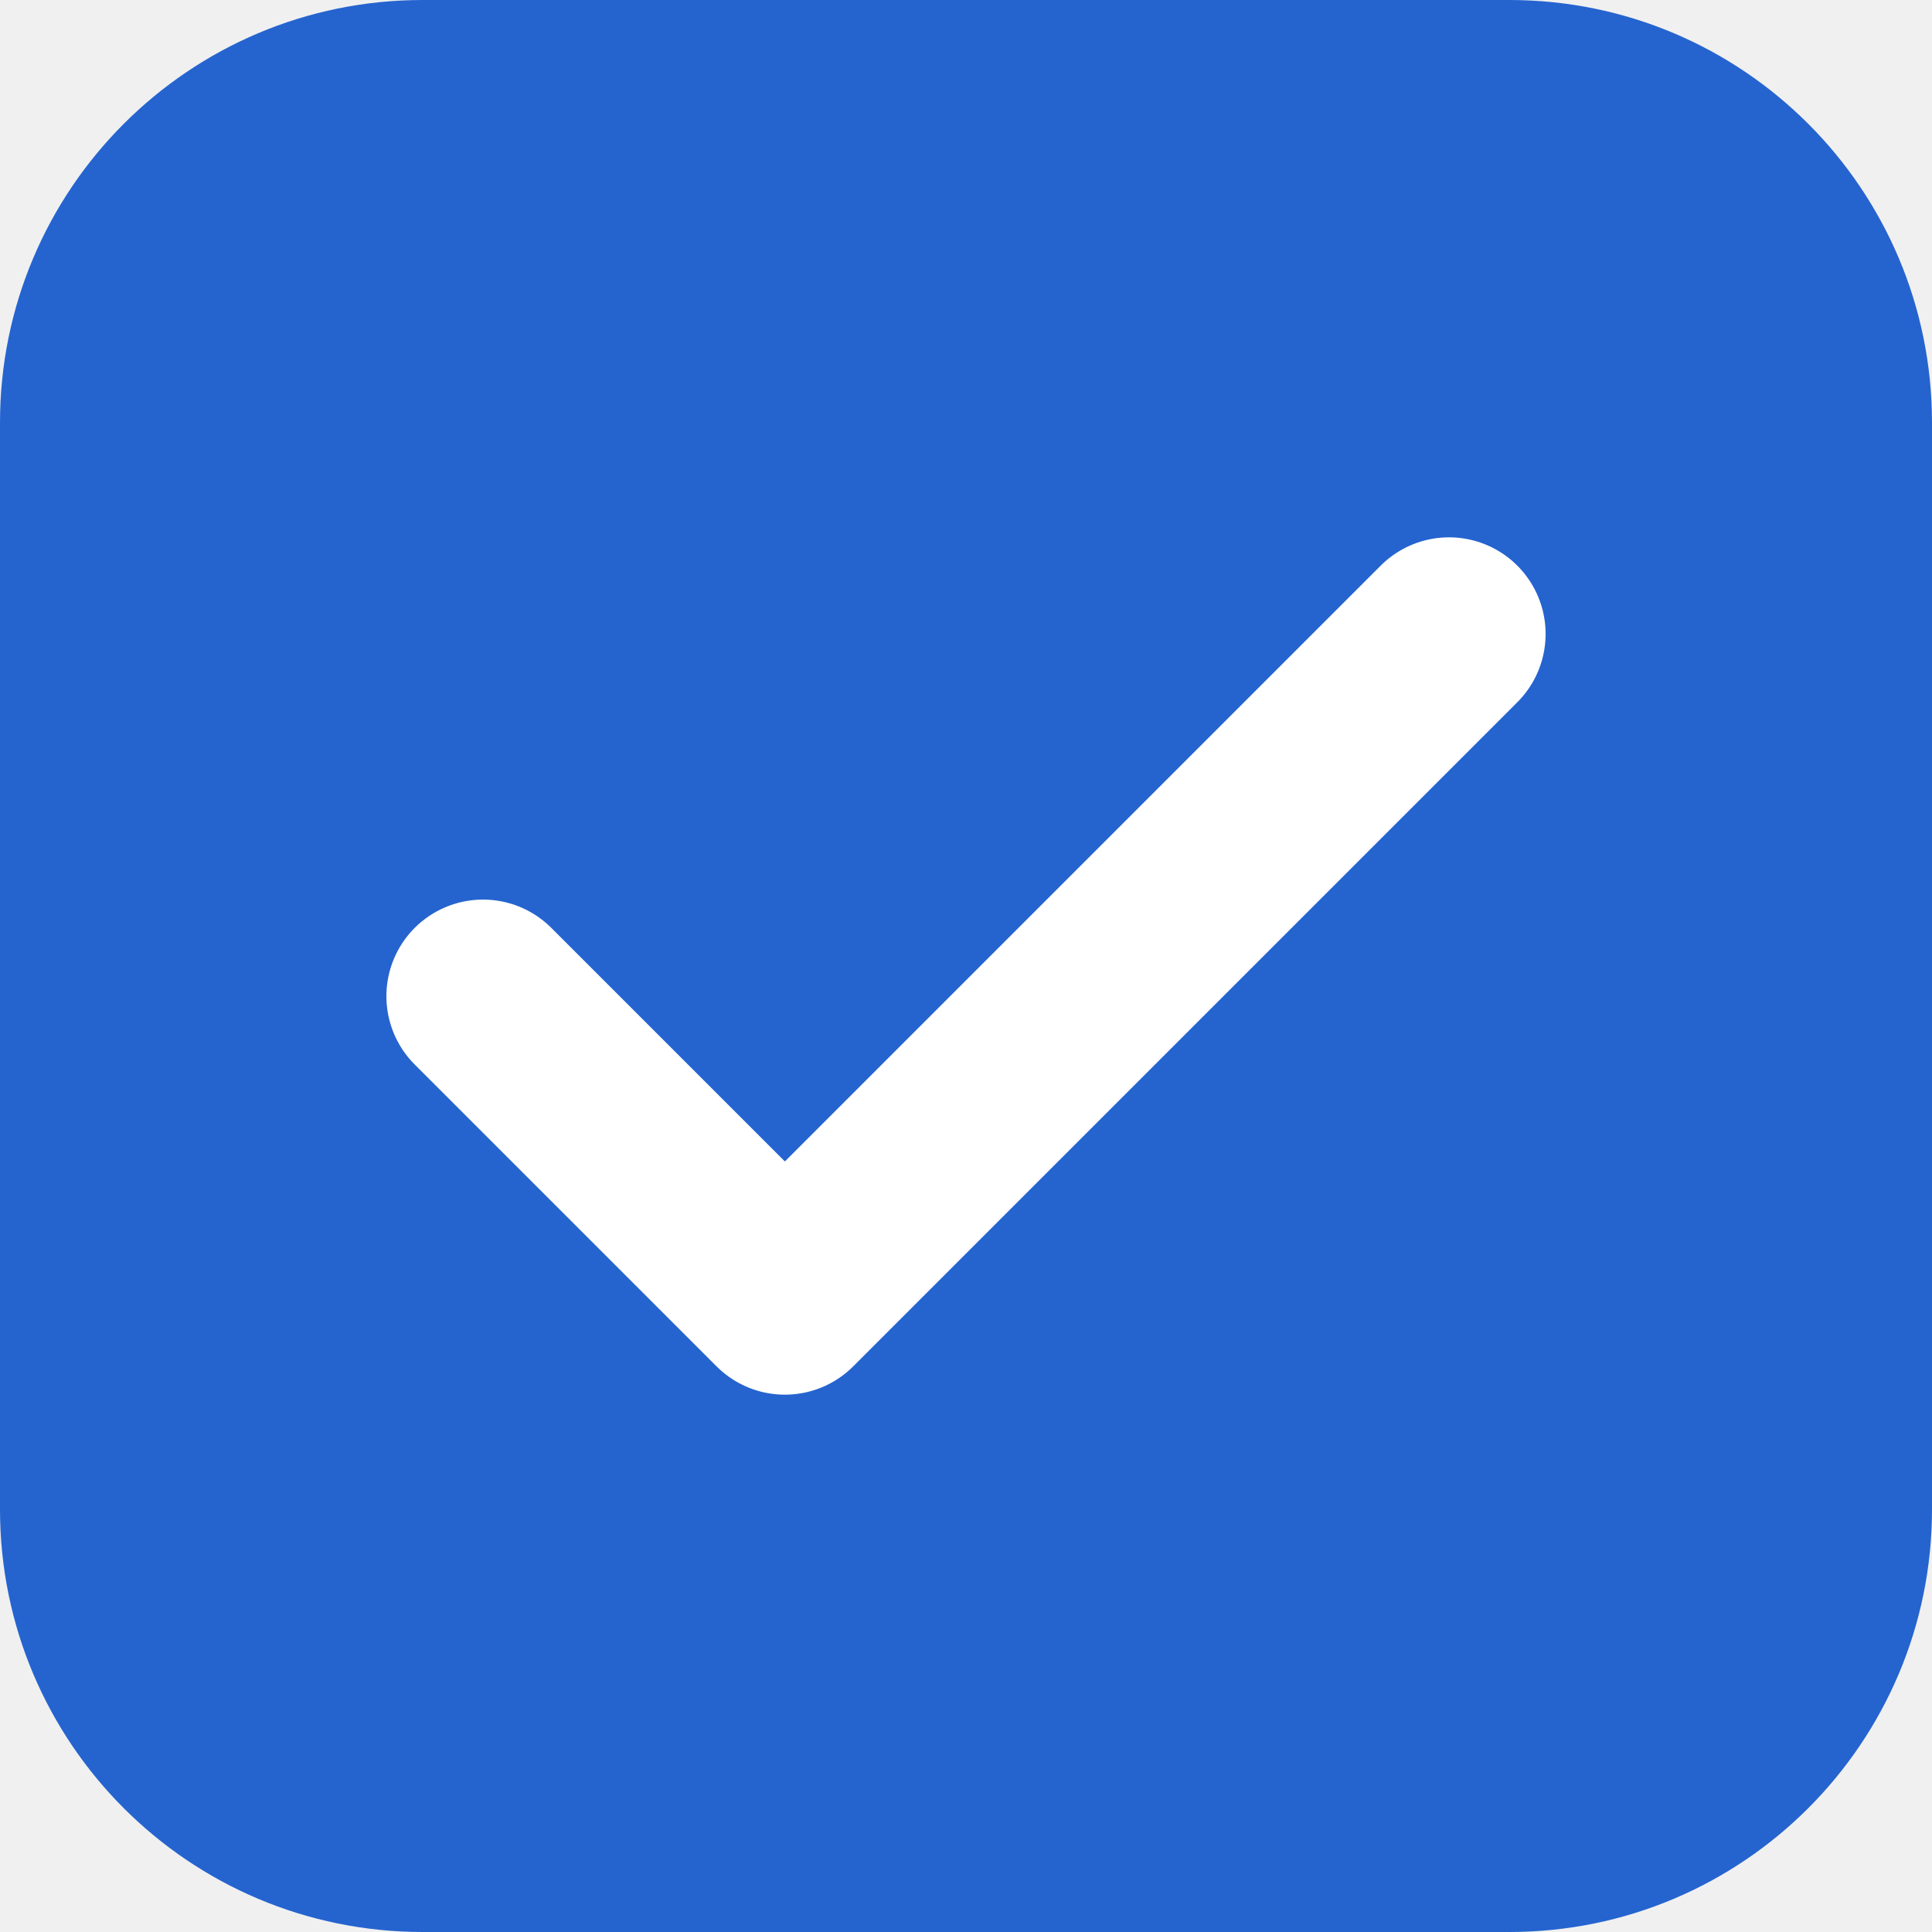
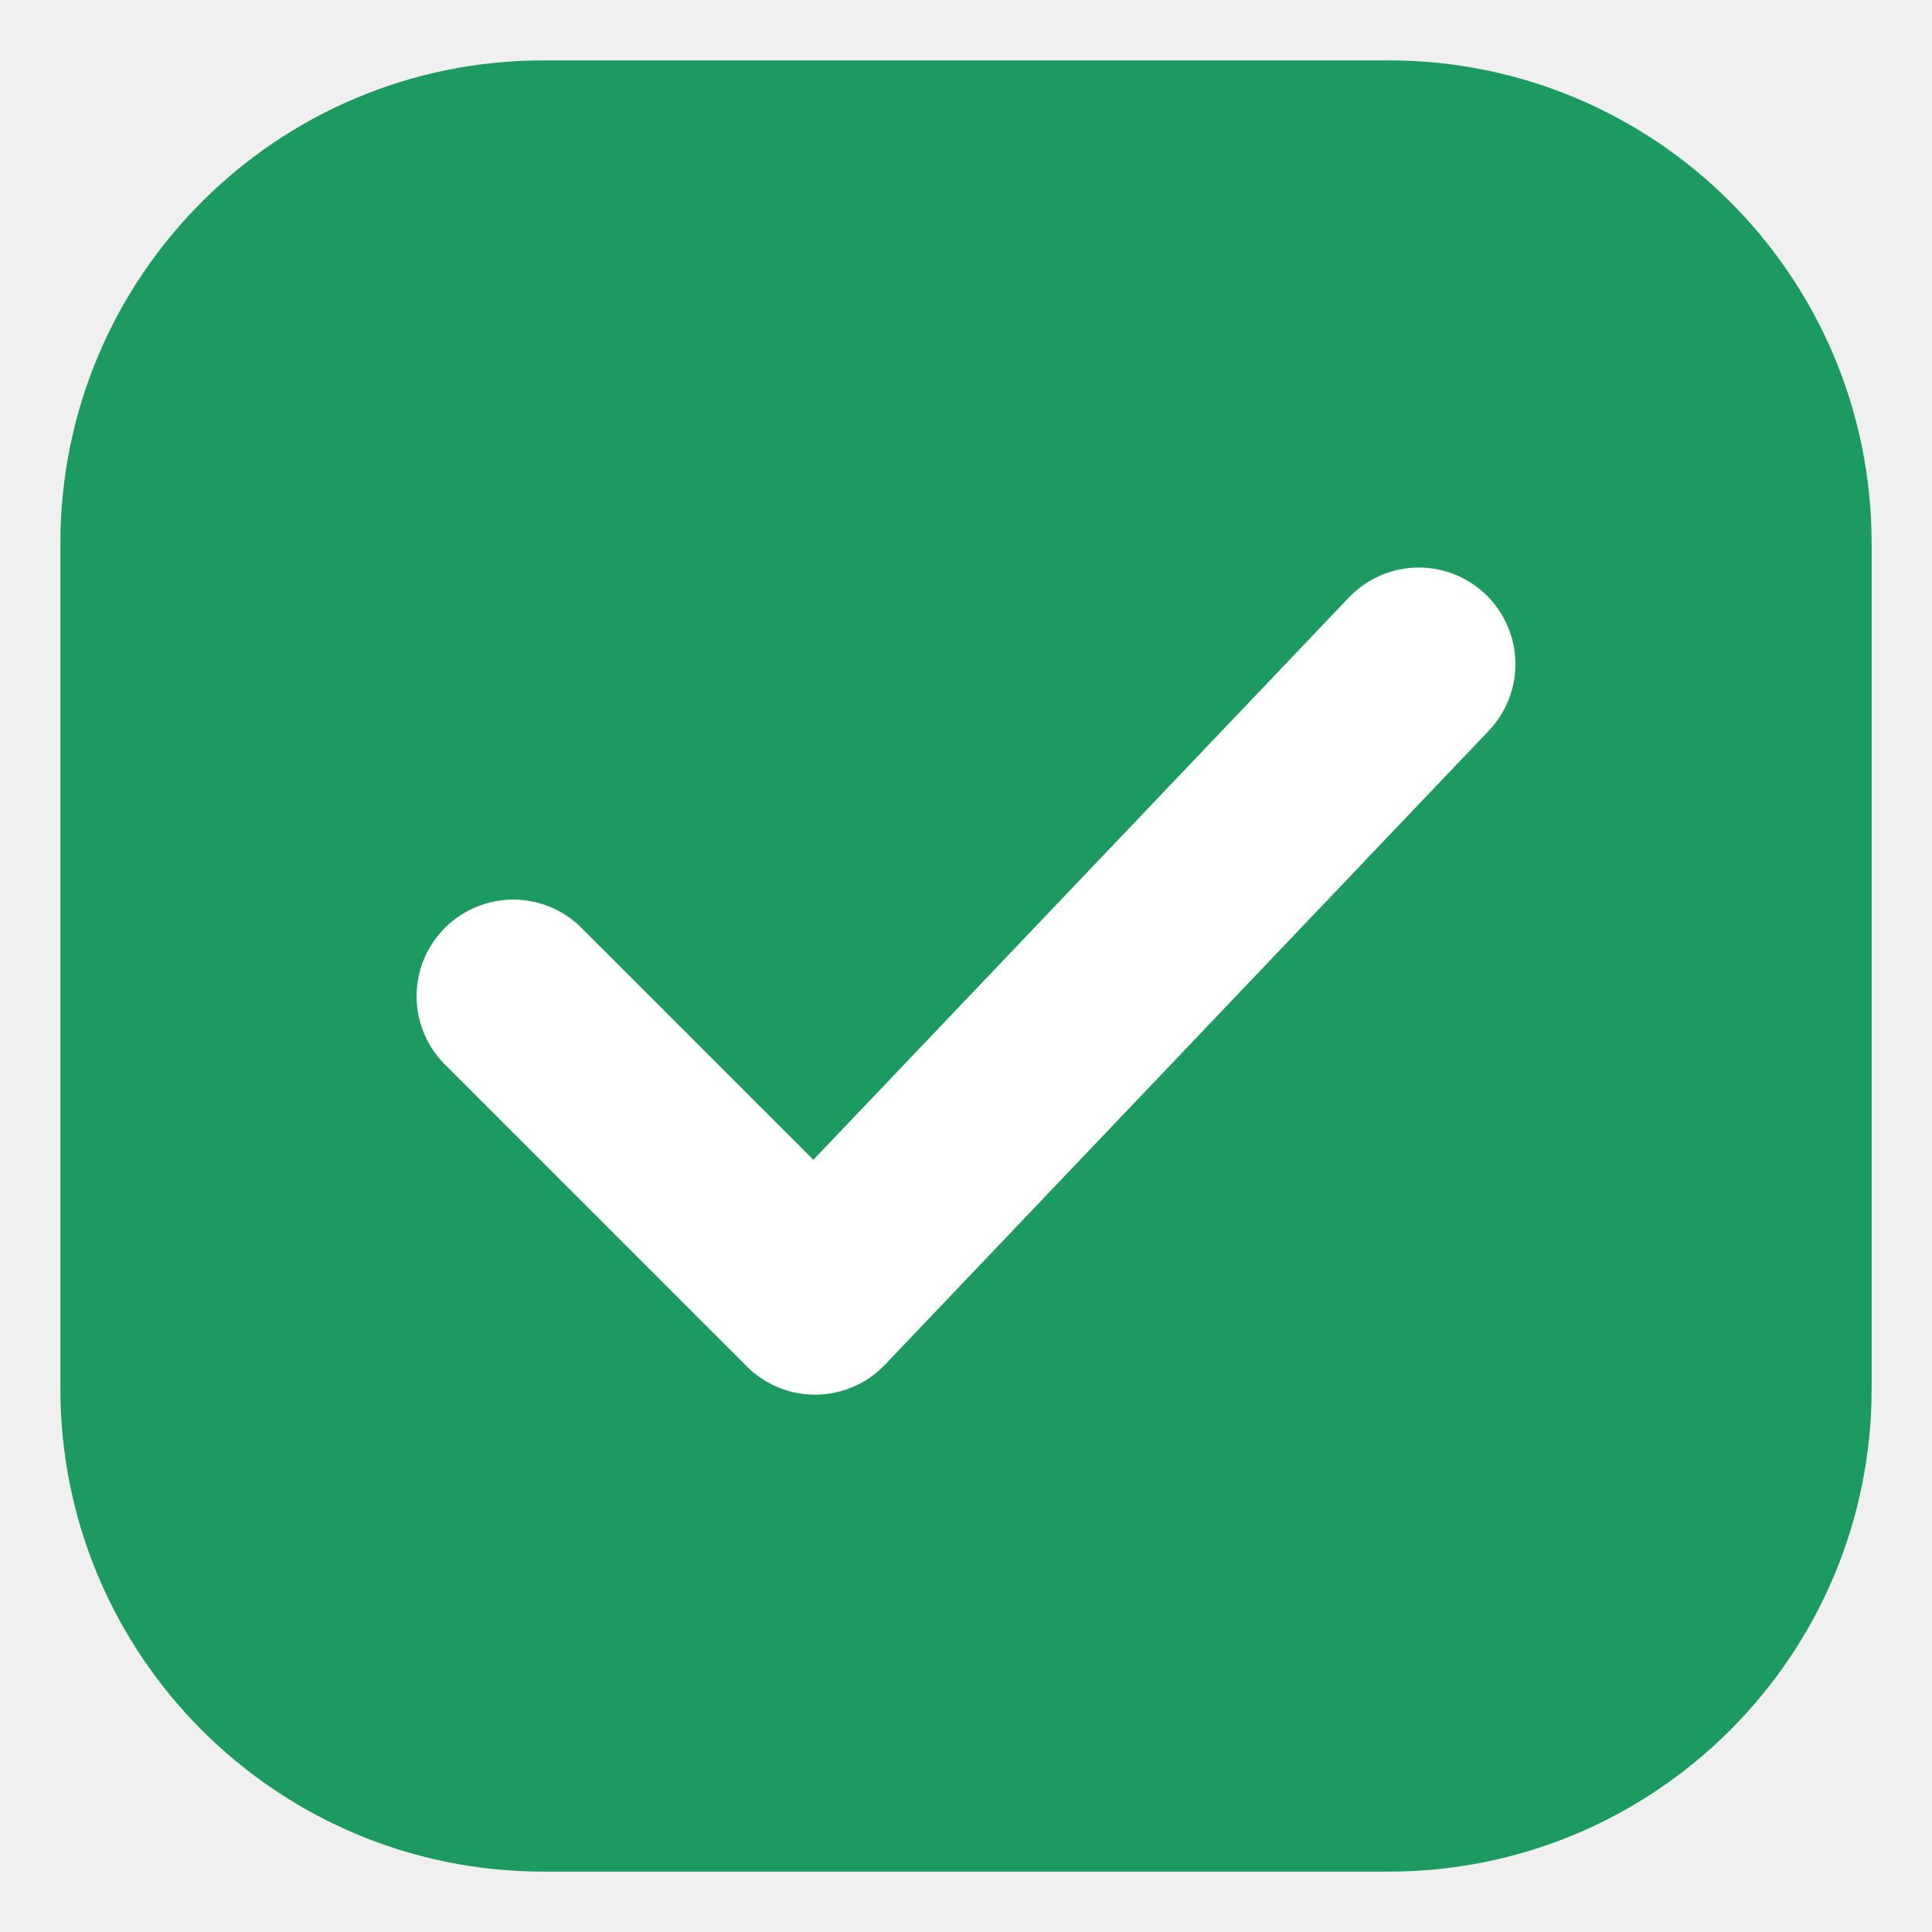
<svg xmlns="http://www.w3.org/2000/svg" viewBox="0 0 32 32">
-   <rect width="32" height="32" rx="7" fill="#2564cf" />
-   <path d="M8 16.5l5 5 11-11" fill="none" stroke="#fff" stroke-width="3.2" stroke-linecap="round" stroke-linejoin="round" />
+   <rect x="1" y="1" width="30" height="30" rx="8" fill="#1d9a60" />
+   <path d="M8.5 16.5l5 5L23.5 11" fill="none" stroke="#fff" stroke-width="3.2" stroke-linecap="round" stroke-linejoin="round" />
</svg>
